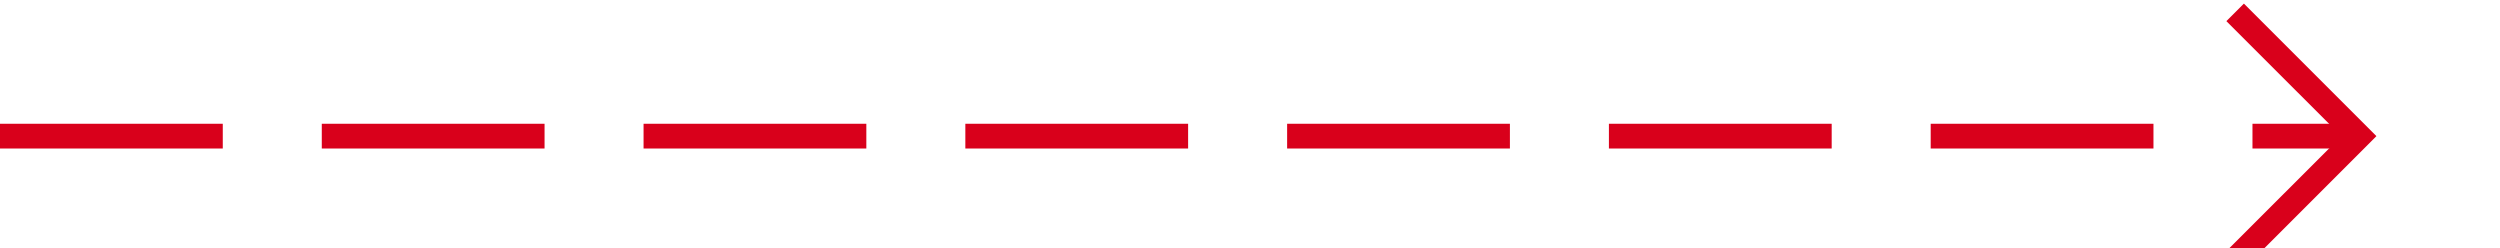
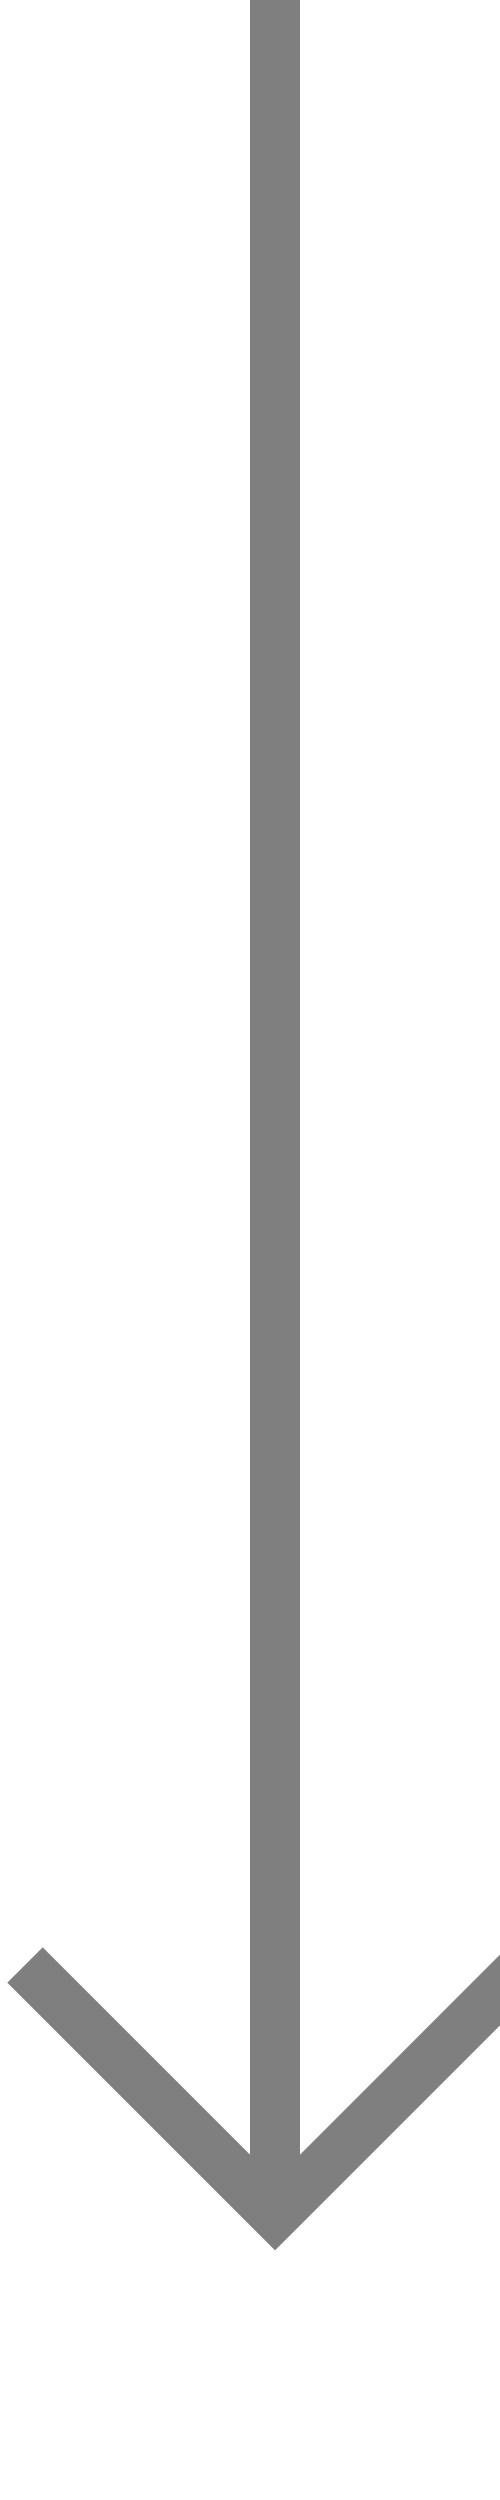
- <svg xmlns="http://www.w3.org/2000/svg" version="1.1" width="101px" height="10px" preserveAspectRatio="xMinYMid meet" viewBox="1069 280  101 8">
-   <path d="M 1069 284.5  L 1164 284.5  " stroke-width="1" stroke-dasharray="9,4" stroke="#d9001b" fill="none" />
-   <path d="M 1158.946 279.854  L 1163.593 284.5  L 1158.946 289.146  L 1159.654 289.854  L 1164.654 284.854  L 1165.007 284.5  L 1164.654 284.146  L 1159.654 279.146  L 1158.946 279.854  Z " fill-rule="nonzero" fill="#d9001b" stroke="none" />
+ <svg xmlns="http://www.w3.org/2000/svg" version="1.1" width="10px" height="50px" preserveAspectRatio="xMidYMin meet" viewBox="736 314  8 50">
+   <path d="M 740.5 314  L 740.5 358  " stroke-width="1" stroke="#7f7f7f" fill="none" />
+   <path d="M 745.146 352.946  L 740.5 357.593  L 735.854 352.946  L 735.146 353.654  L 740.146 358.654  L 740.5 359.007  L 740.854 358.654  L 745.854 353.654  L 745.146 352.946  Z " fill-rule="nonzero" fill="#7f7f7f" stroke="none" />
</svg>
